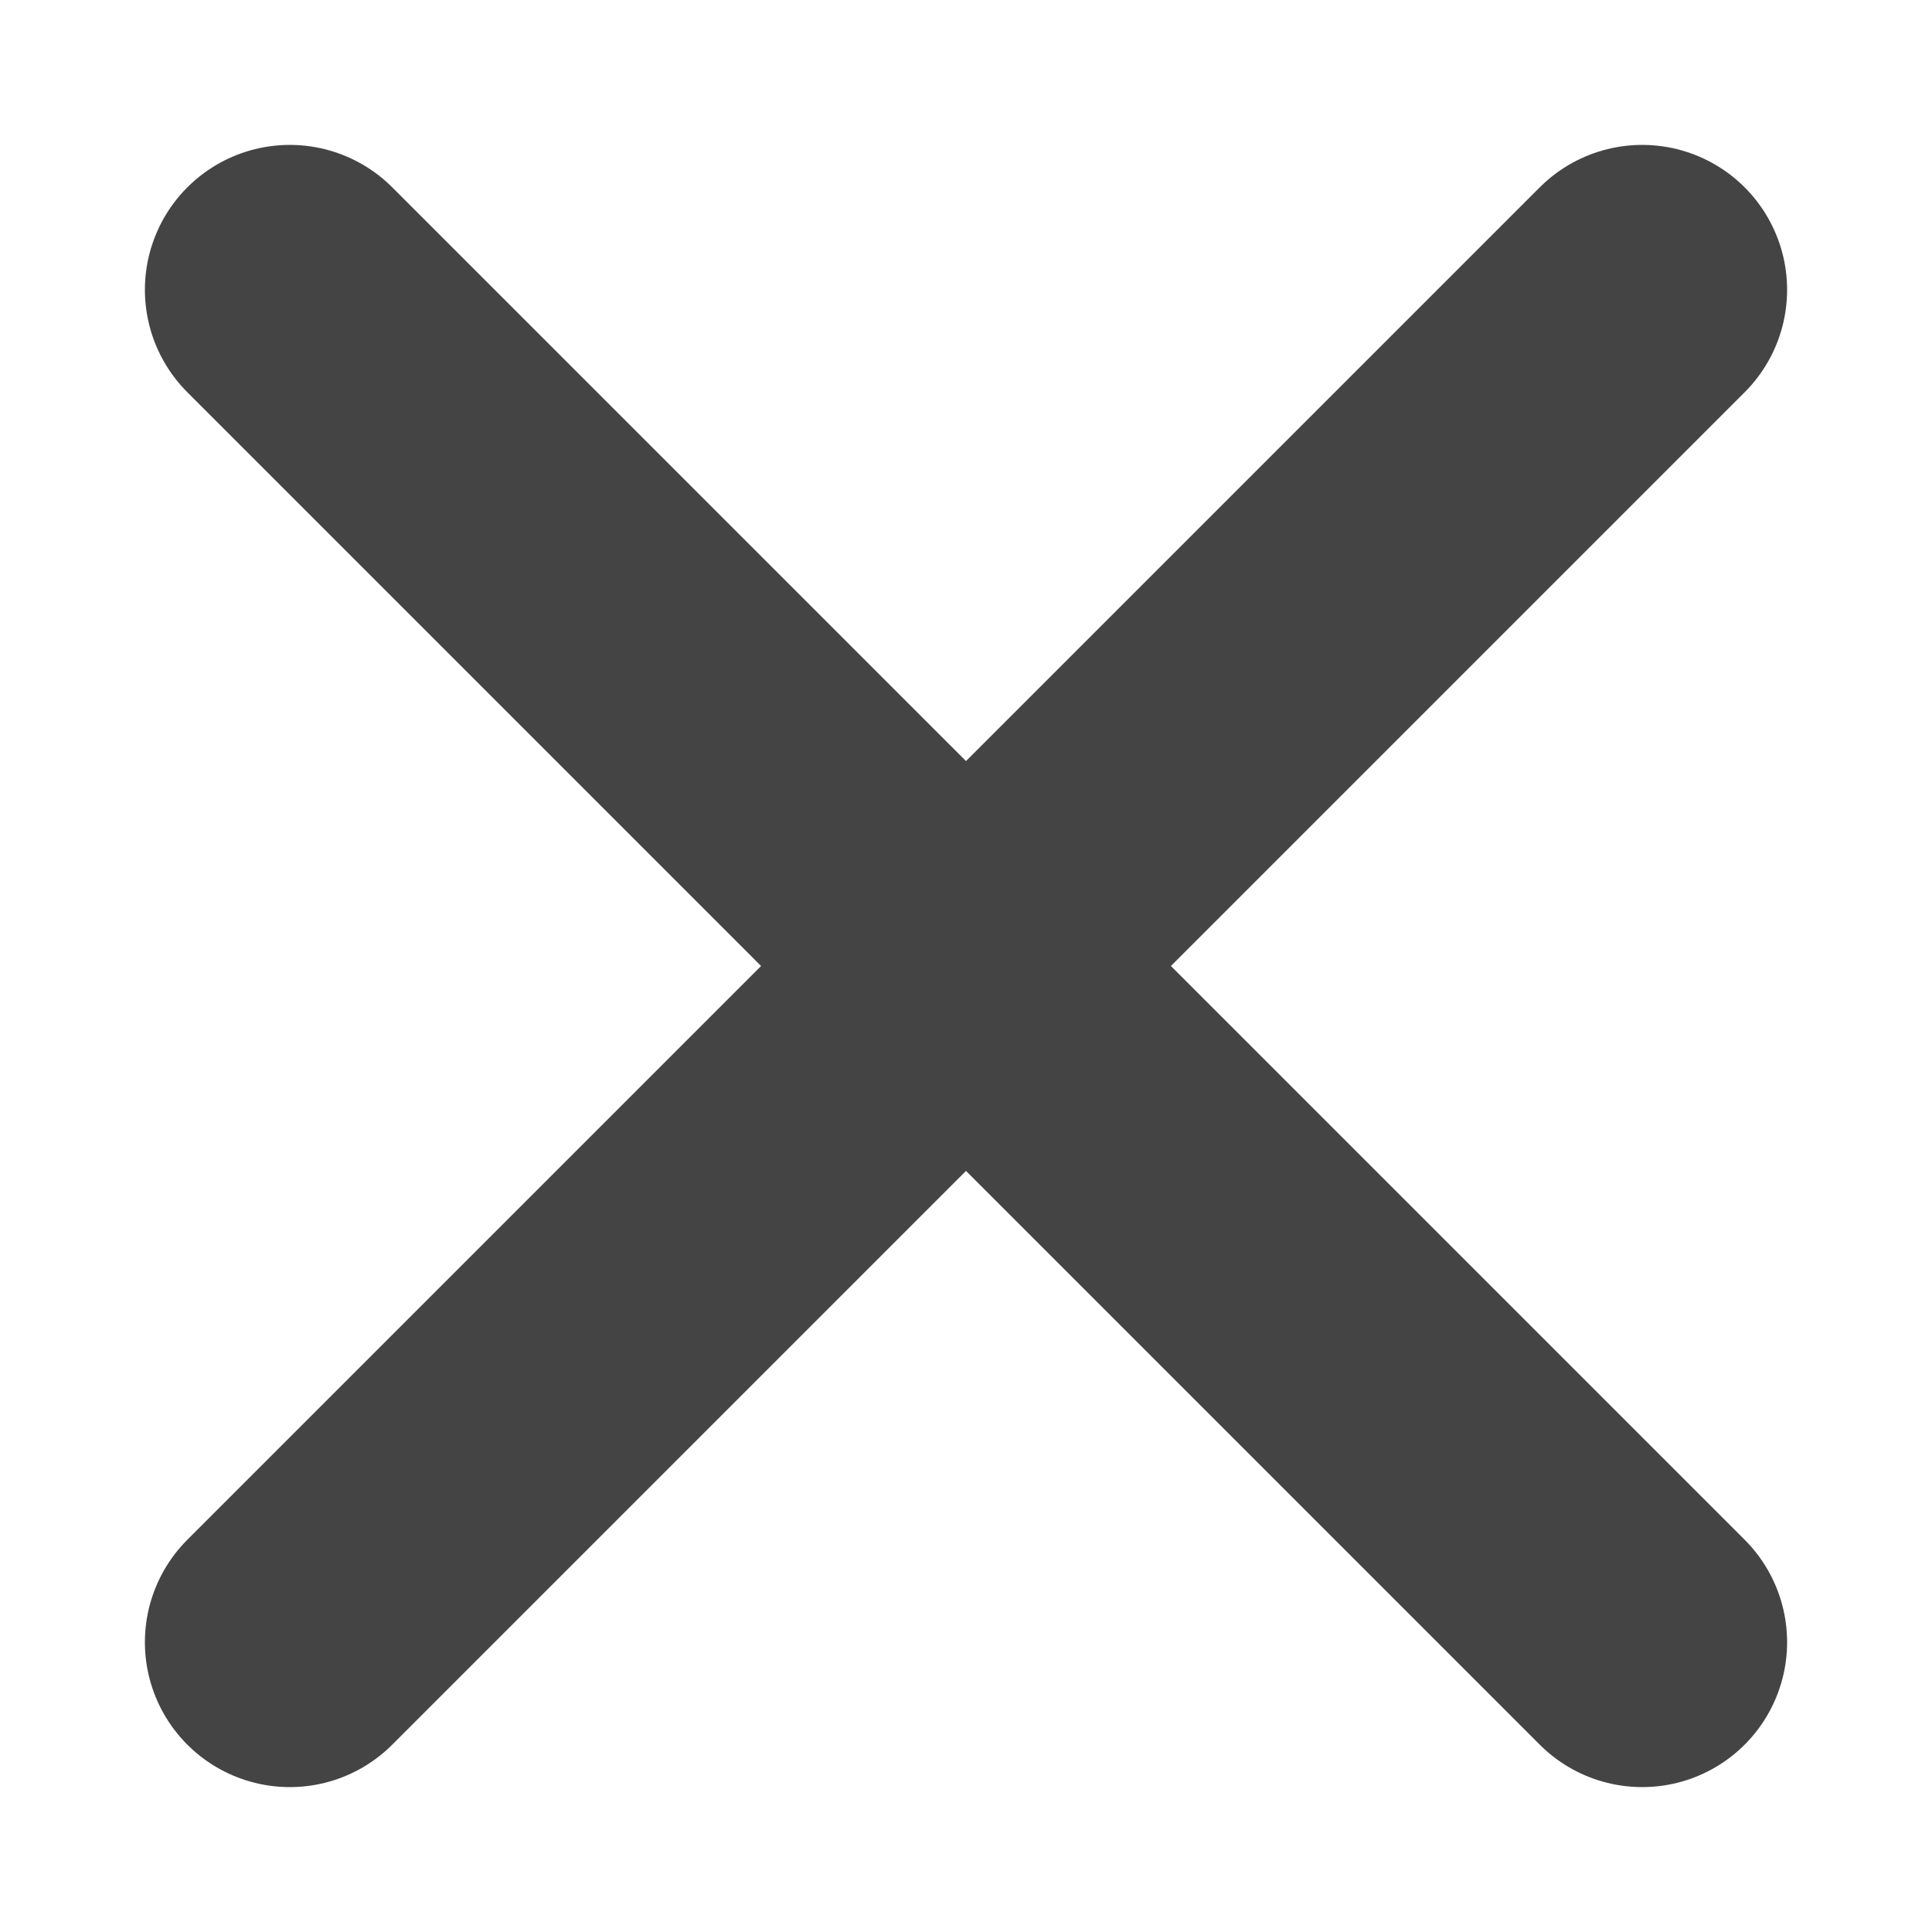
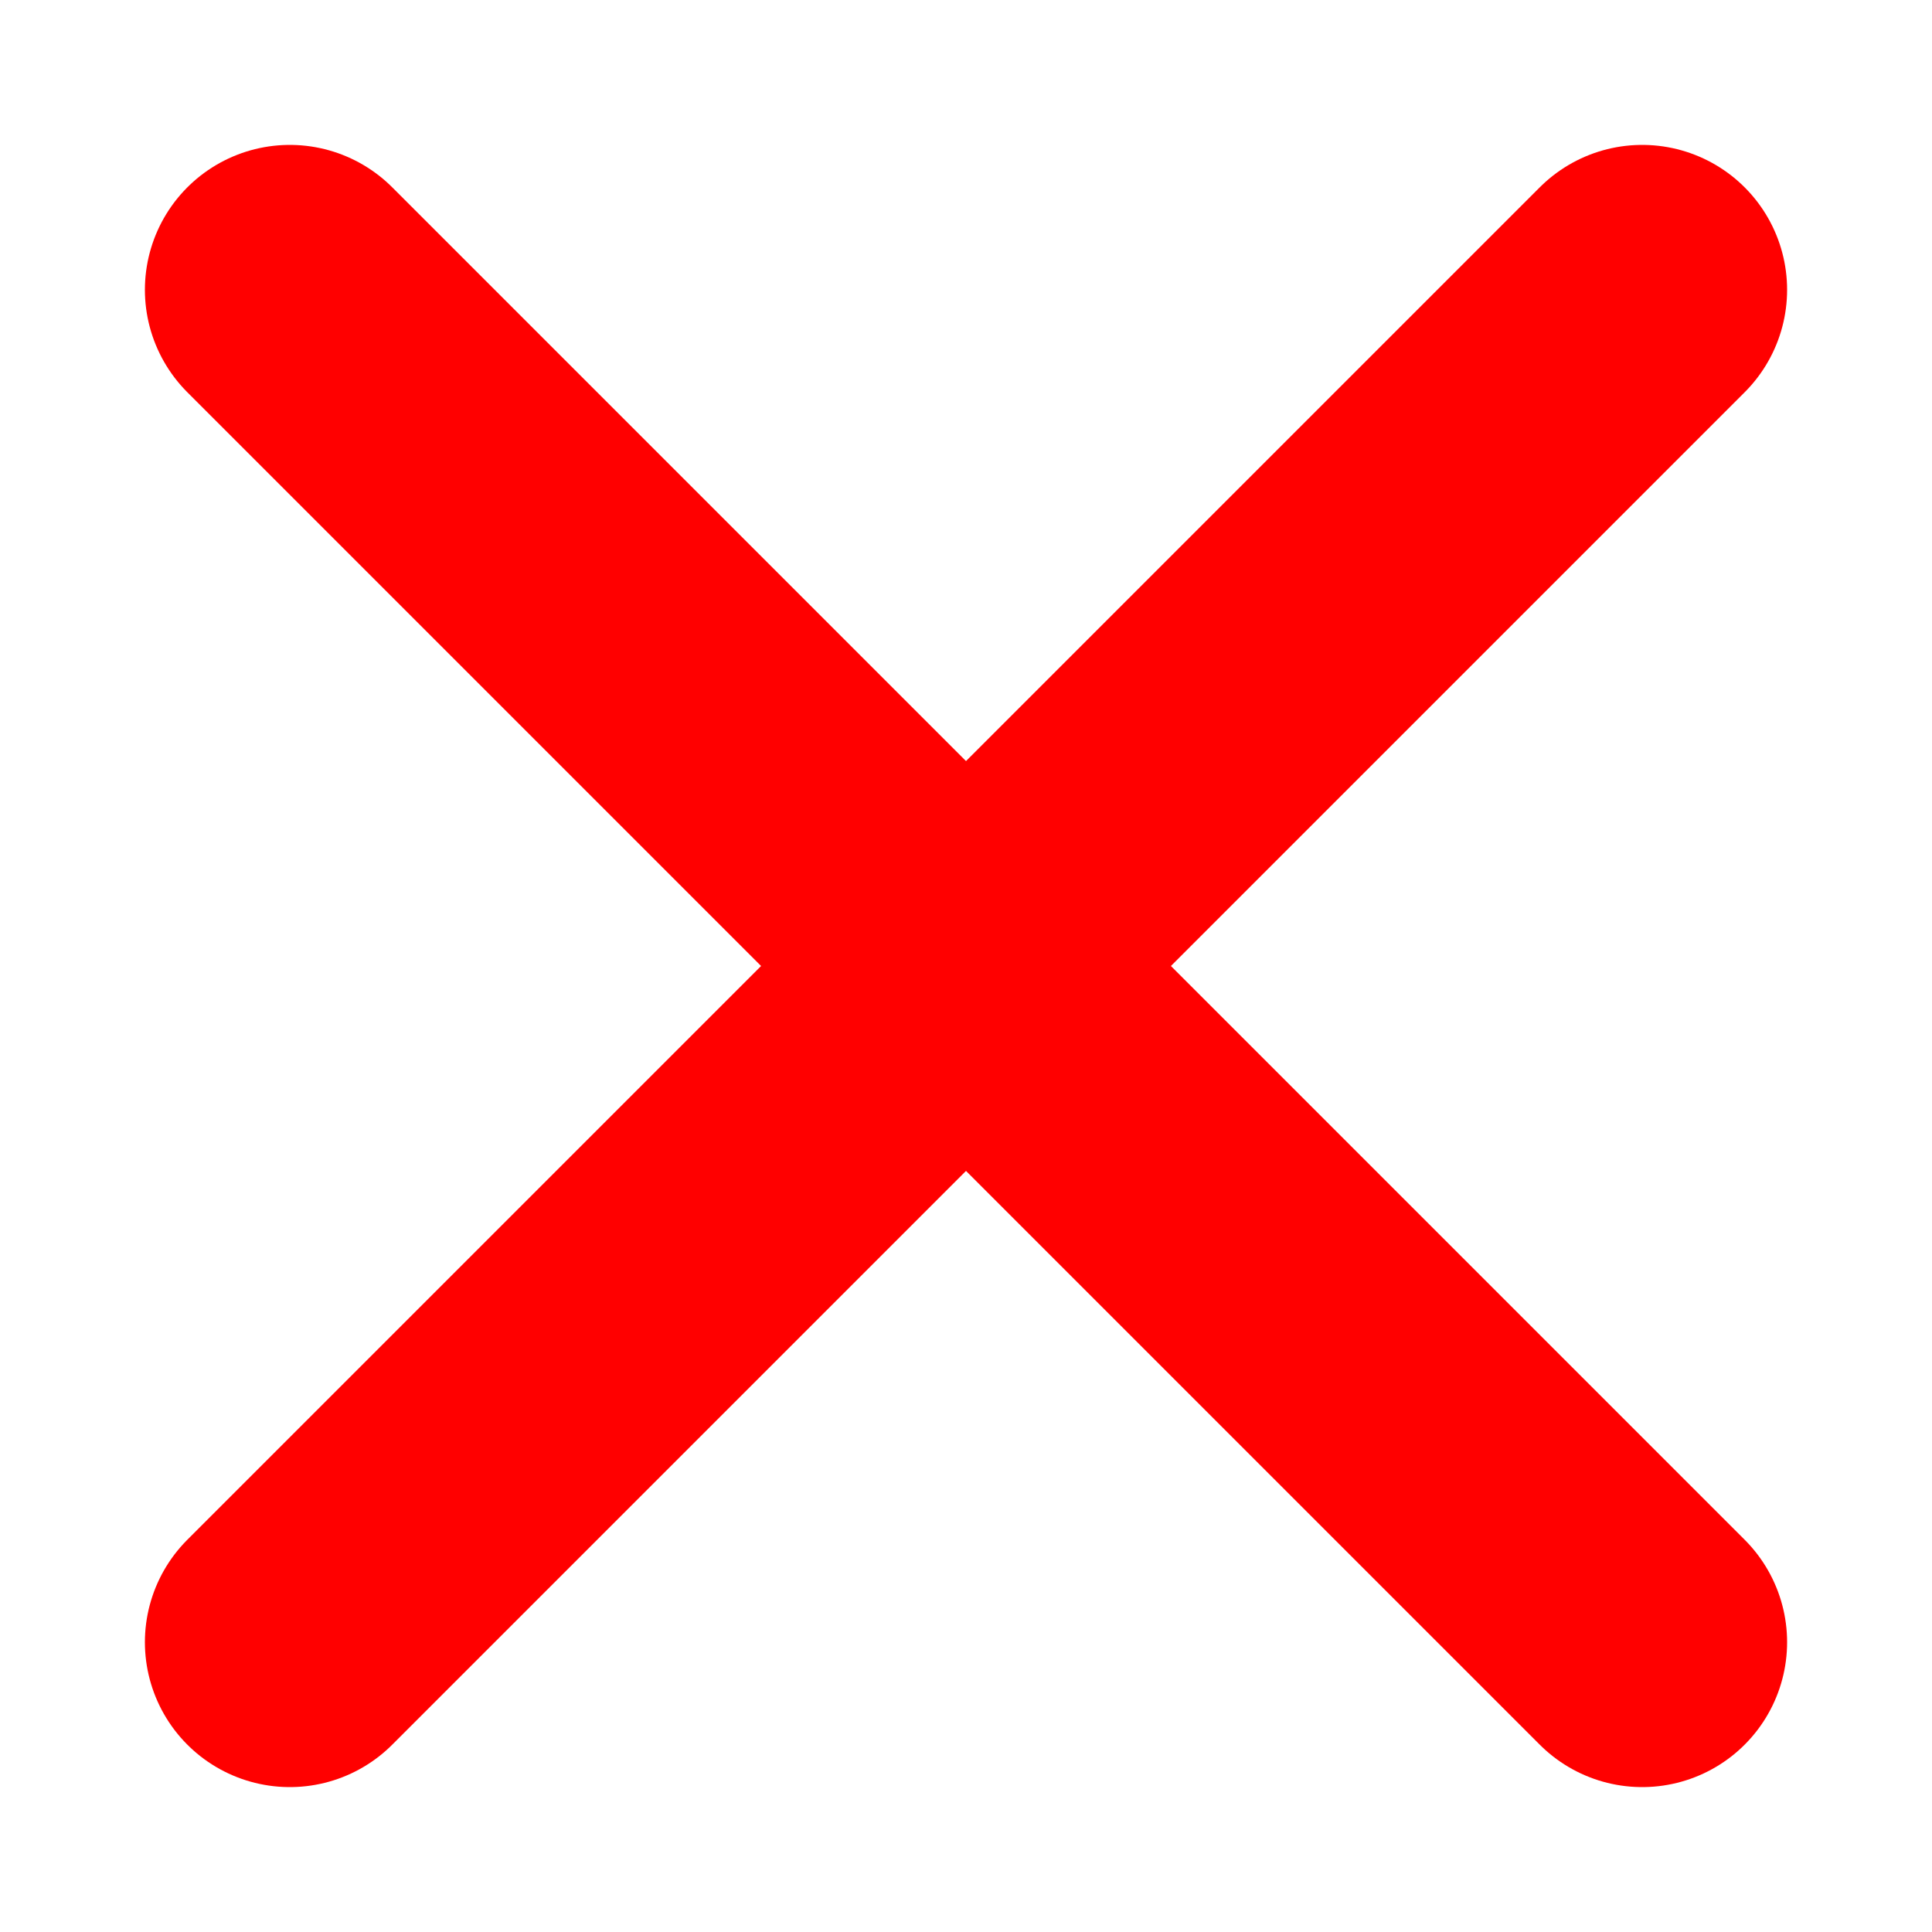
<svg xmlns="http://www.w3.org/2000/svg" width="100" height="100">
-   <g stroke="#444" stroke-width="15" stroke-linecap="round" fill="none">
+   <g stroke="red" stroke-width="15" stroke-linecap="round" fill="none">
    <line x1="15" y1="15" x2="85" y2="85" />
    <line x1="15" y1="85" x2="85" y2="15" />
  </g>
</svg>
